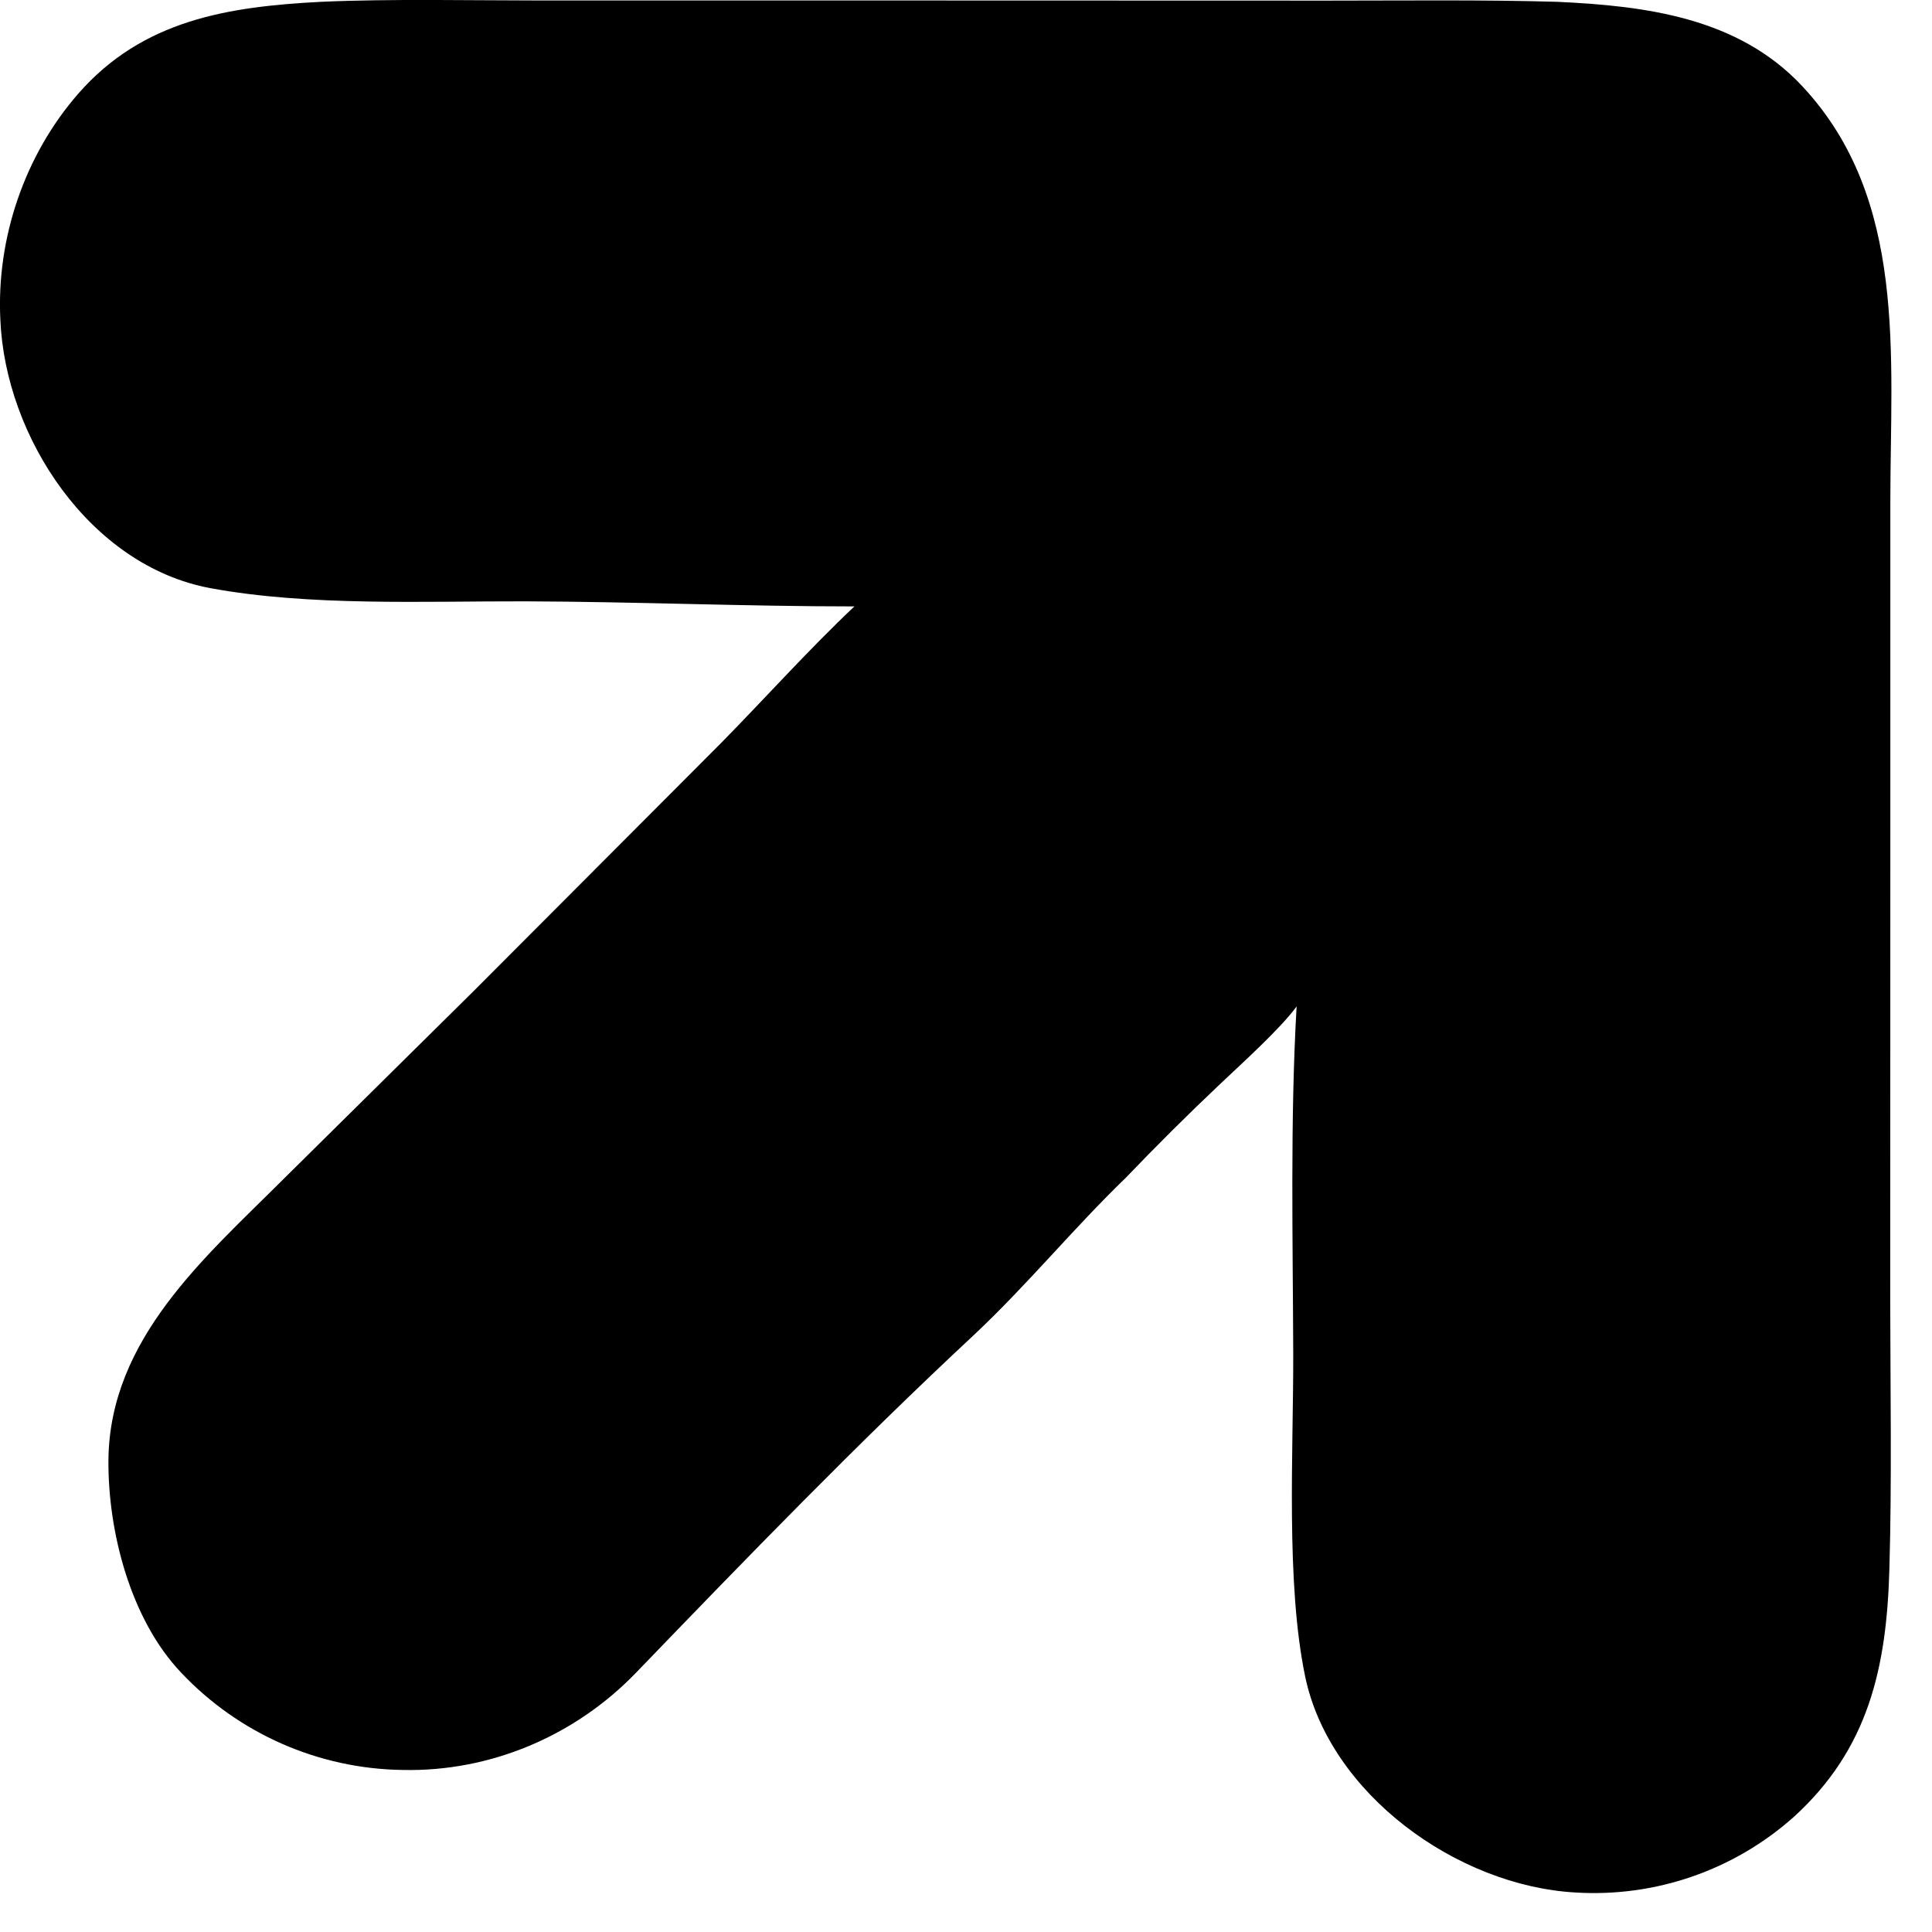
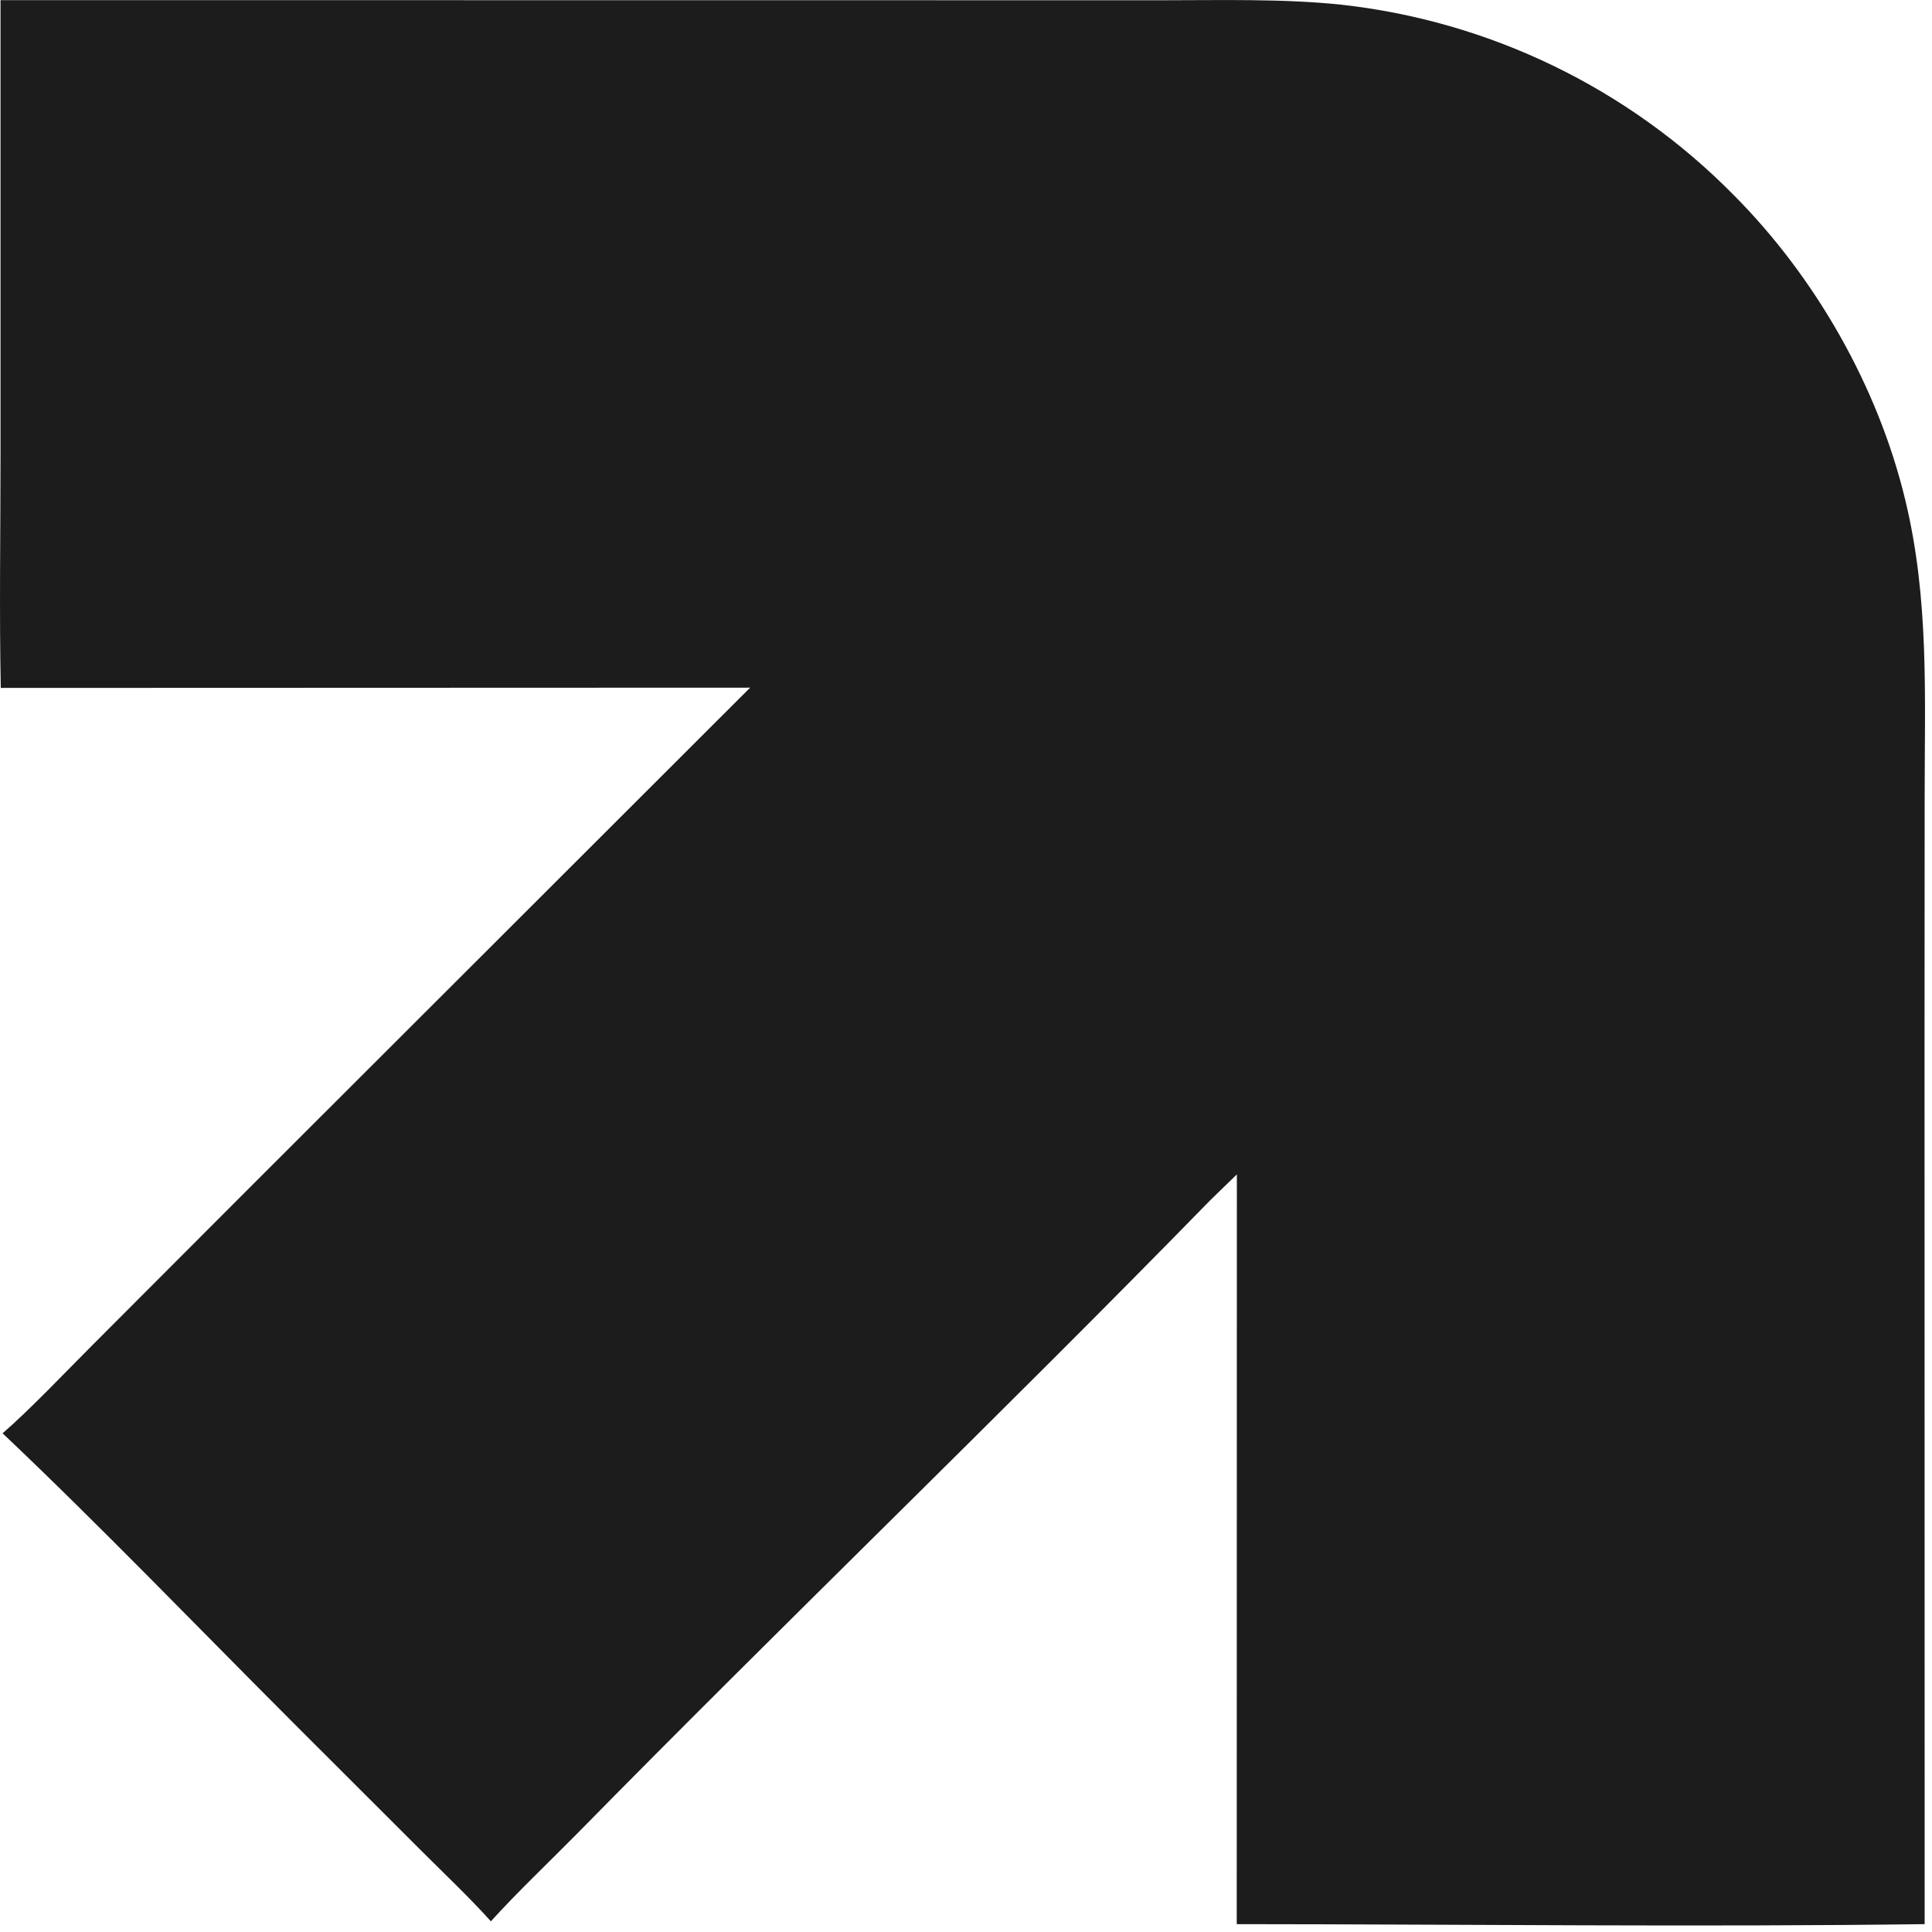
- <svg xmlns="http://www.w3.org/2000/svg" width="16" height="16" viewBox="0 0 16 16" fill="none">
-   <path d="M2.659 0.015C3.238 -0.011 3.905 0.004 4.49 0.004L7.665 0.004L10.992 0.005C11.619 0.005 12.28 -0.003 12.896 0.015C13.638 0.049 14.395 0.148 14.923 0.711C15.799 1.646 15.655 2.945 15.655 4.155L15.655 6.846L15.654 10.772C15.655 11.508 15.668 12.263 15.647 12.997C15.624 13.807 15.476 14.485 14.852 15.05C14.358 15.489 13.71 15.713 13.05 15.673C12.065 15.619 11.011 14.854 10.809 13.885C10.647 13.108 10.712 12.018 10.71 11.211C10.707 10.269 10.684 9.268 10.738 8.335C10.599 8.524 10.286 8.805 10.105 8.977C9.838 9.229 9.577 9.489 9.323 9.754C8.888 10.174 8.507 10.642 8.061 11.06C7.098 11.957 6.182 12.904 5.269 13.851C4.762 14.378 4.058 14.675 3.332 14.658C2.638 14.648 1.978 14.358 1.501 13.853C1.08 13.411 0.893 12.682 0.898 12.09C0.908 11.089 1.698 10.413 2.333 9.779L3.92 8.21L5.973 6.152C6.329 5.79 6.71 5.366 7.076 5.022C6.173 5.022 5.255 4.983 4.351 4.98C3.509 4.978 2.563 5.022 1.743 4.871C0.744 4.686 0.044 3.619 0.003 2.649C-0.031 1.974 0.204 1.285 0.647 0.777C1.183 0.163 1.891 0.055 2.659 0.015Z" fill="black" />
+ <svg xmlns="http://www.w3.org/2000/svg" width="15" height="15" viewBox="0 0 15 15" fill="none">
+   <path d="M0.004 0.001L9.019 0.002C9.475 0.002 9.96 -0.011 10.41 0.036C11.566 0.163 12.643 0.685 13.459 1.513C14.095 2.151 14.581 3.003 14.792 3.88C14.979 4.652 14.943 5.401 14.943 6.187L14.942 8.163L14.943 14.939C13.182 14.962 11.367 14.94 9.602 14.939L9.603 9.118L9.395 9.32C7.778 10.977 6.1 12.588 4.476 14.241C4.255 14.465 4.023 14.684 3.811 14.917C3.655 14.742 3.433 14.531 3.264 14.362L2.285 13.384C1.547 12.646 0.772 11.84 0.02 11.128C0.229 10.948 0.515 10.646 0.719 10.442L1.923 9.236L5.824 5.339L0.006 5.341C-0.006 4.751 0.004 4.121 0.004 3.529L0.004 0.001Z" fill="#1D1C1D" />
</svg>
